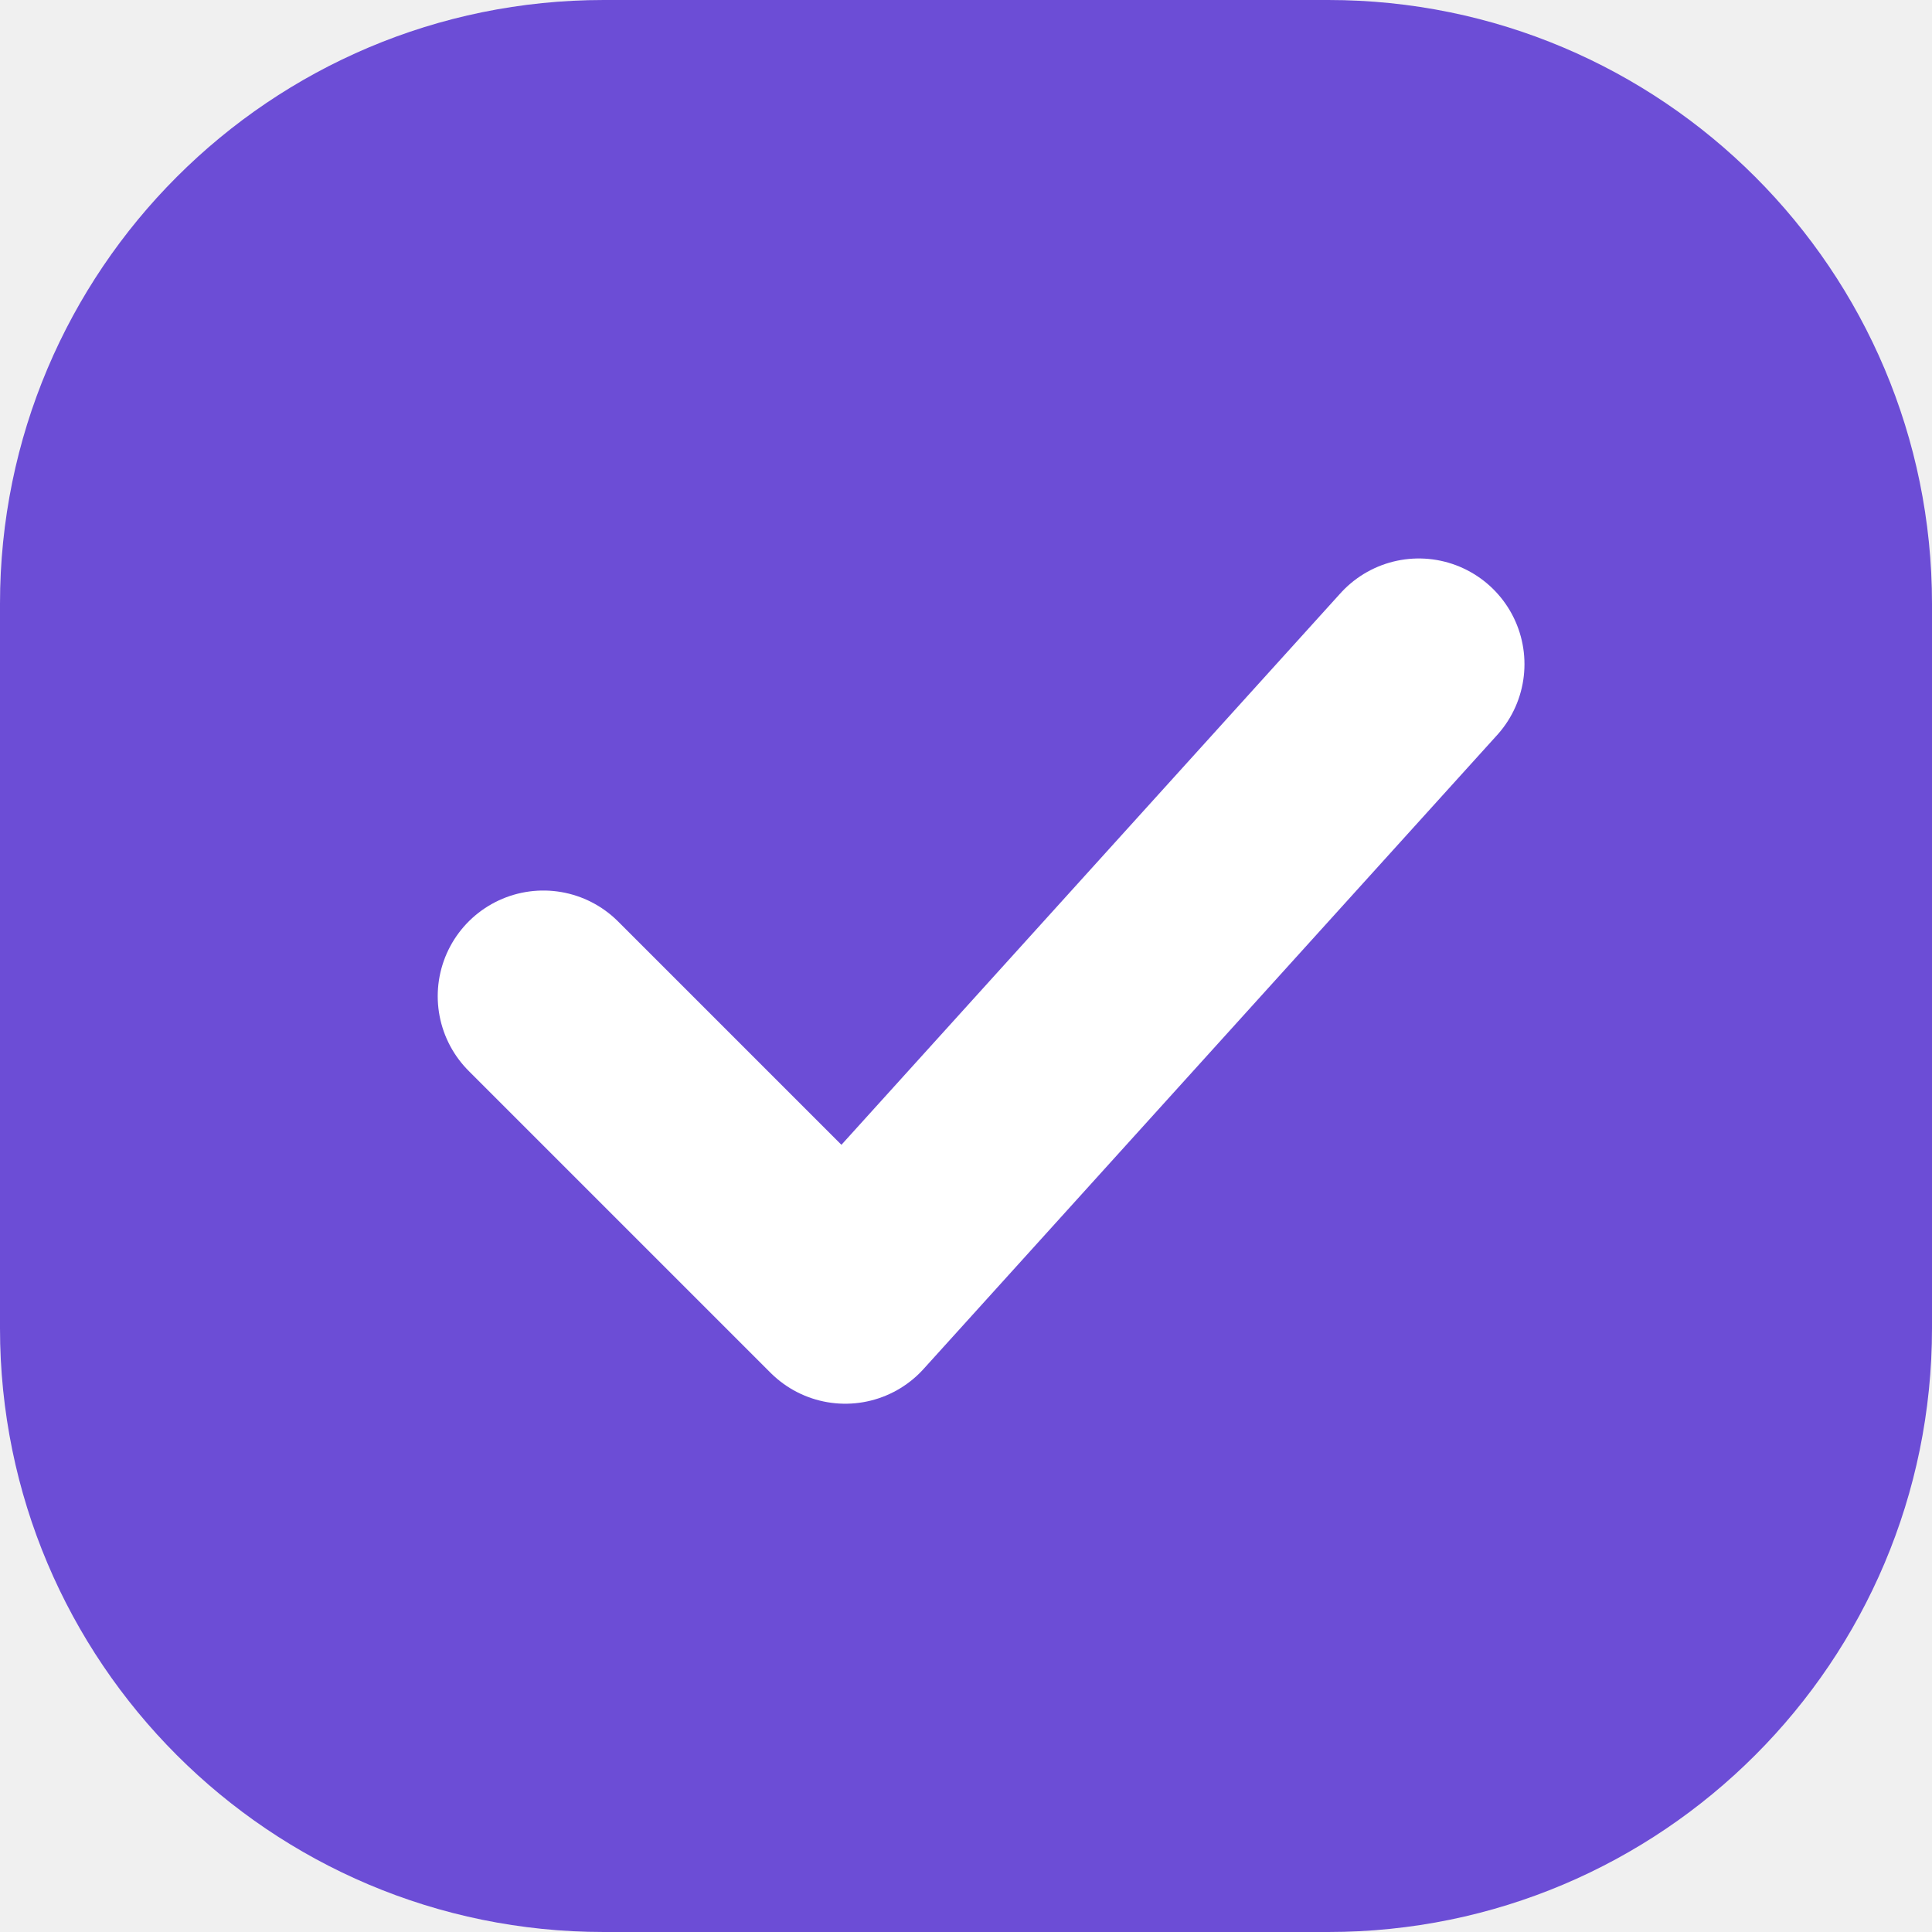
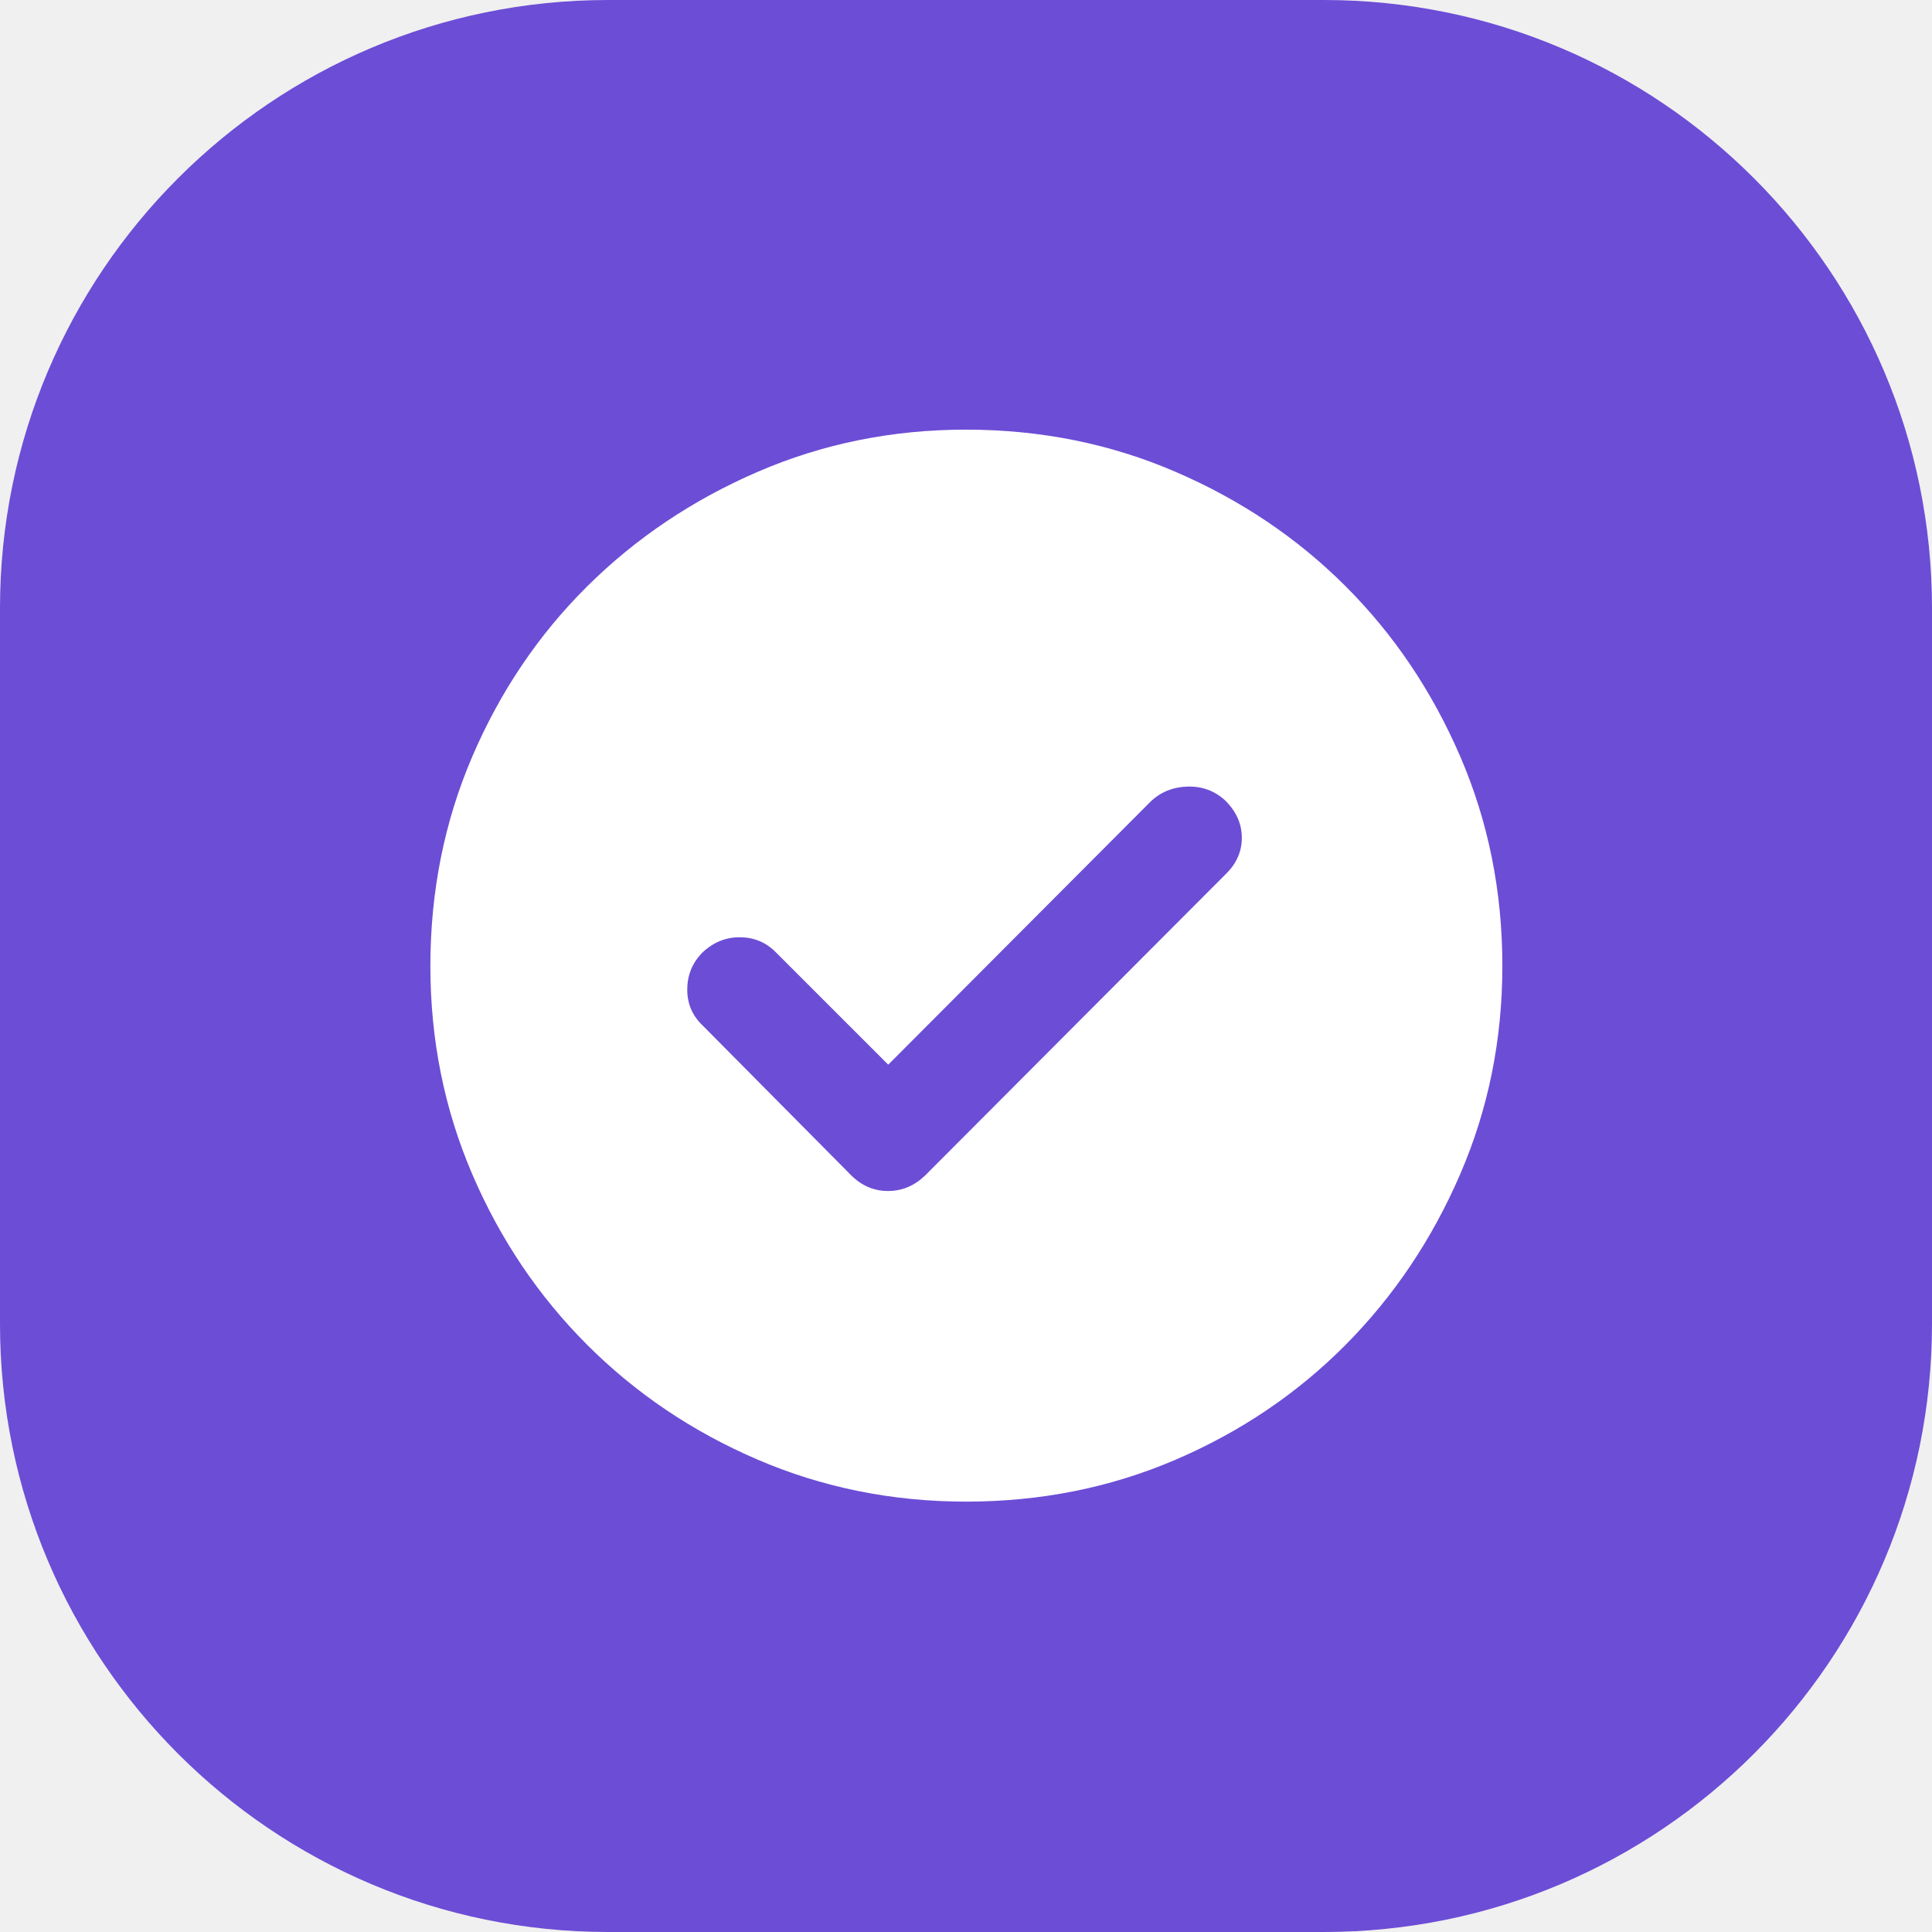
- <svg xmlns="http://www.w3.org/2000/svg" viewBox="0 0 64 64">
-   <rect width="64" height="64" rx="20" fill="#6c4dd6" />
-   <path d="M18 33l10 10 19-21" fill="none" stroke="#fff" stroke-width="7" stroke-linecap="round" stroke-linejoin="round" />
+ <svg xmlns="http://www.w3.org/2000/svg" viewBox="0 0 108 108">
+   <rect x="0" y="0" width="108" height="108" rx="34" fill="#6C4DD6" />
+   <g transform="translate(19.296 88.704) scale(0.0723)">
+     <path d="m419.87-403.7-87.26-87.26q-11.26-11.26-27.72-11.26-16.45 0-29.15 12.26-11.26 11.83-11.26 28.22t11.82 27.65l115.22 116.22q12.08 11.83 28.2 11.83 16.11 0 28.5-11.83l232.21-232.78q12.83-12.26 12.83-28.43 0-16.18-12.83-28.88-12.26-11.26-29.21-10.76-16.95.5-28.66 11.76L419.87-403.7Zm60.21 337.83q-85.47 0-161.01-32.39-75.53-32.4-131.97-88.84-56.44-56.44-88.84-131.89-32.39-75.46-32.39-160.93 0-86.47 32.39-162.01 32.4-75.53 88.75-131.5t131.85-88.62q75.5-32.65 161.01-32.65 86.52 0 162.12 32.61 75.61 32.6 131.53 88.5 55.93 55.89 88.55 131.45Q894.7-566.58 894.7-480q0 85.55-32.65 161.07-32.65 75.53-88.62 131.9-55.97 56.37-131.42 88.77-75.46 32.39-161.93 32.39Z" fill="#fff" />
+   </g>
</svg>
